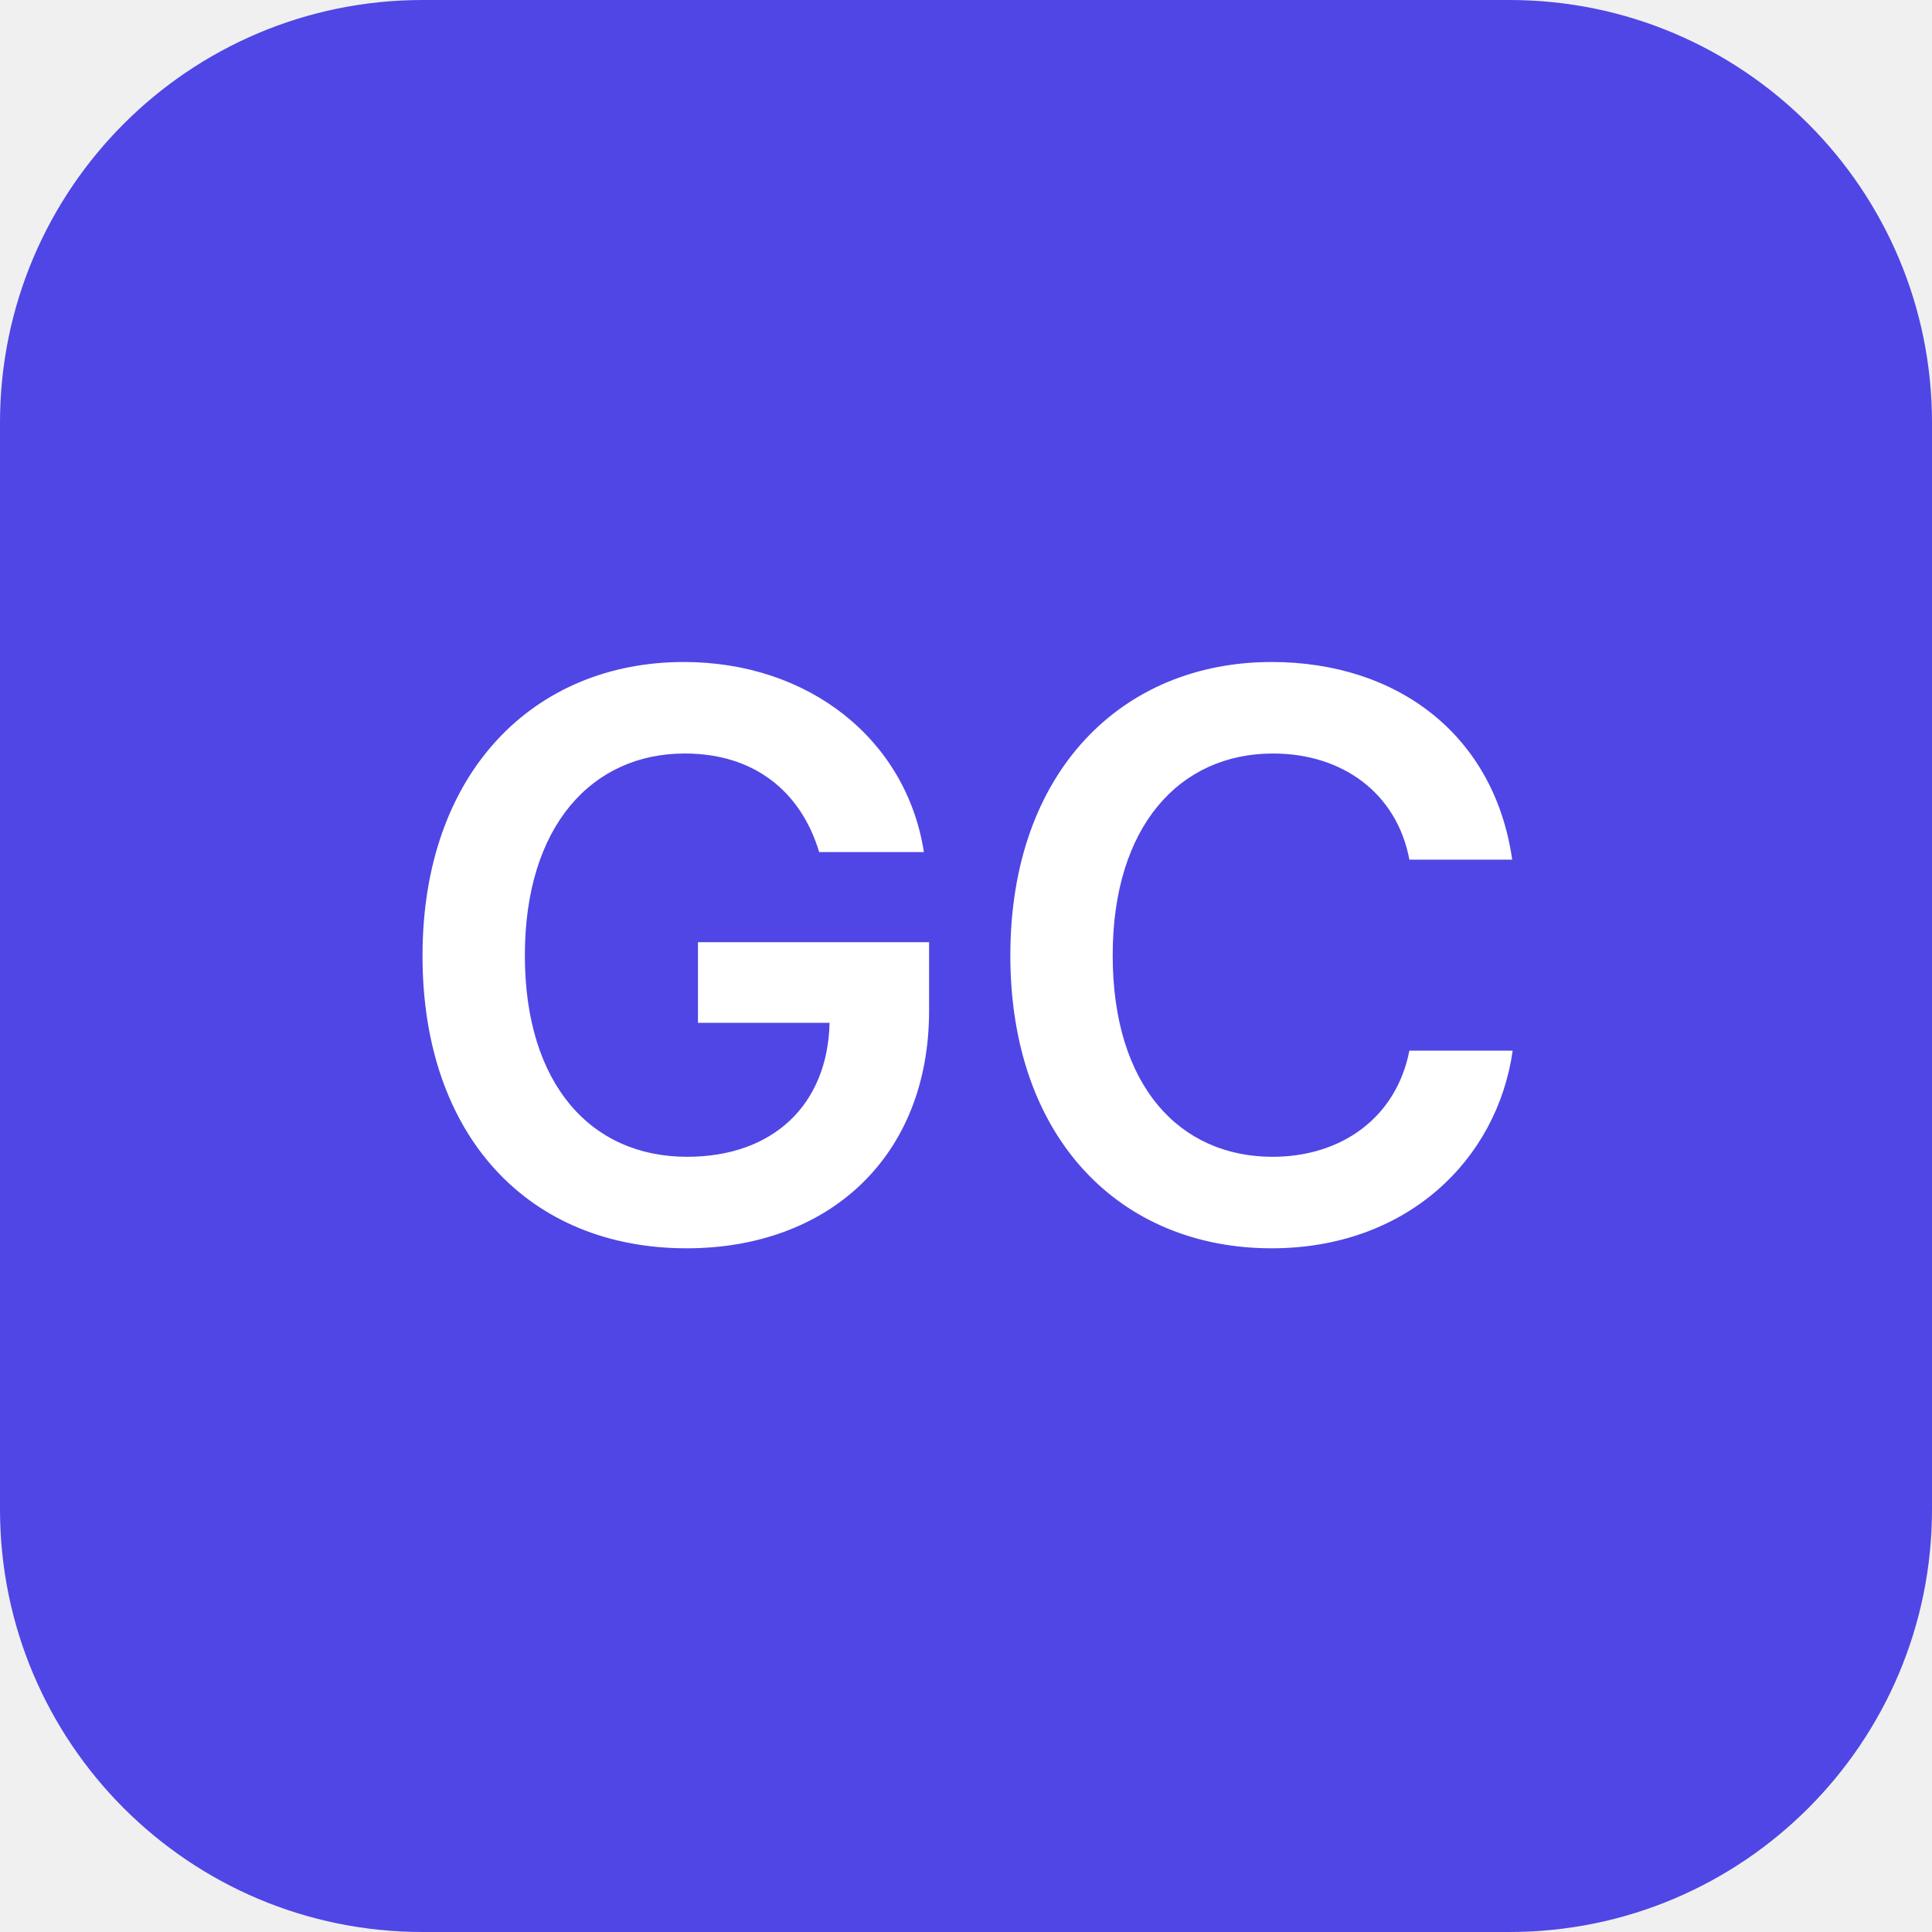
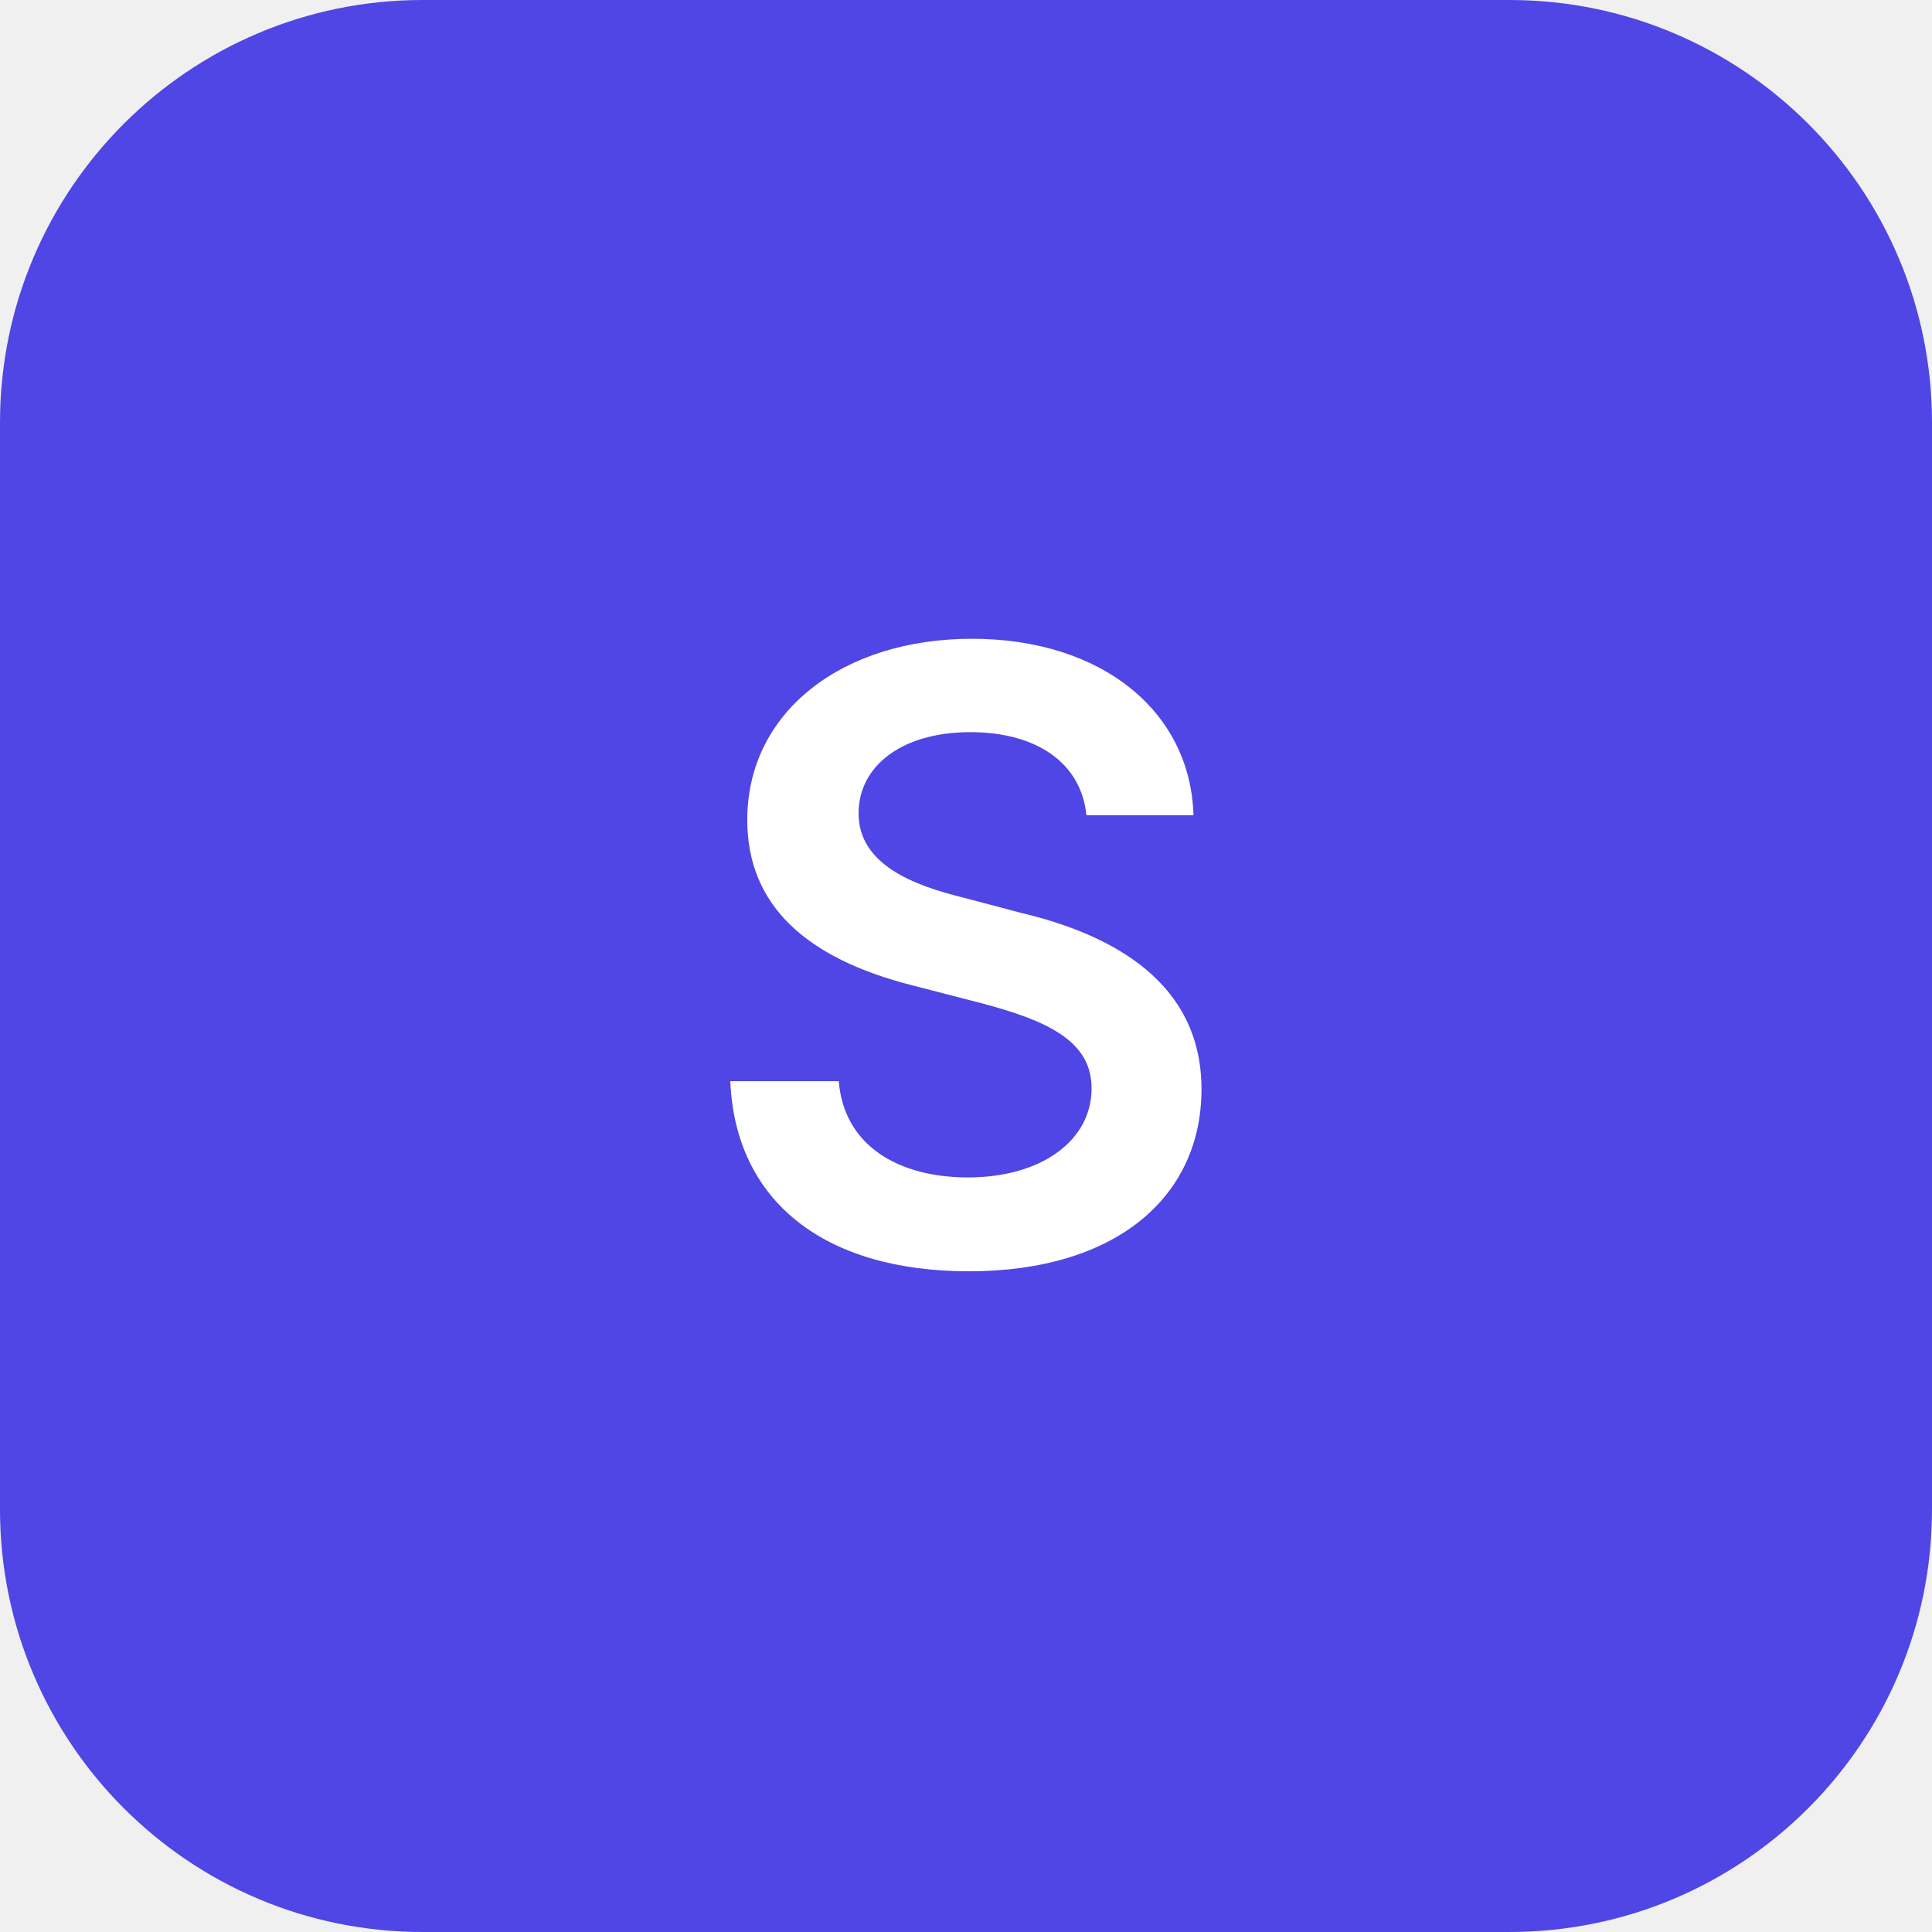
<svg xmlns="http://www.w3.org/2000/svg" viewBox="0 0 64 64">
  <rect width="64" height="64" rx="14" fill="#4f46e5" />
-   <text x="32" y="32" dy="0.35em" text-anchor="middle" font-family="ui-sans-serif, system-ui, -apple-system, sans-serif" font-size="26" font-weight="600" fill="#ffffff">GC</text>
+   <text x="32" y="32" dy="0.35em" text-anchor="middle" font-family="ui-sans-serif, system-ui, -apple-system, sans-serif" font-size="28" font-weight="600" fill="#ffffff">S</text>
</svg>
